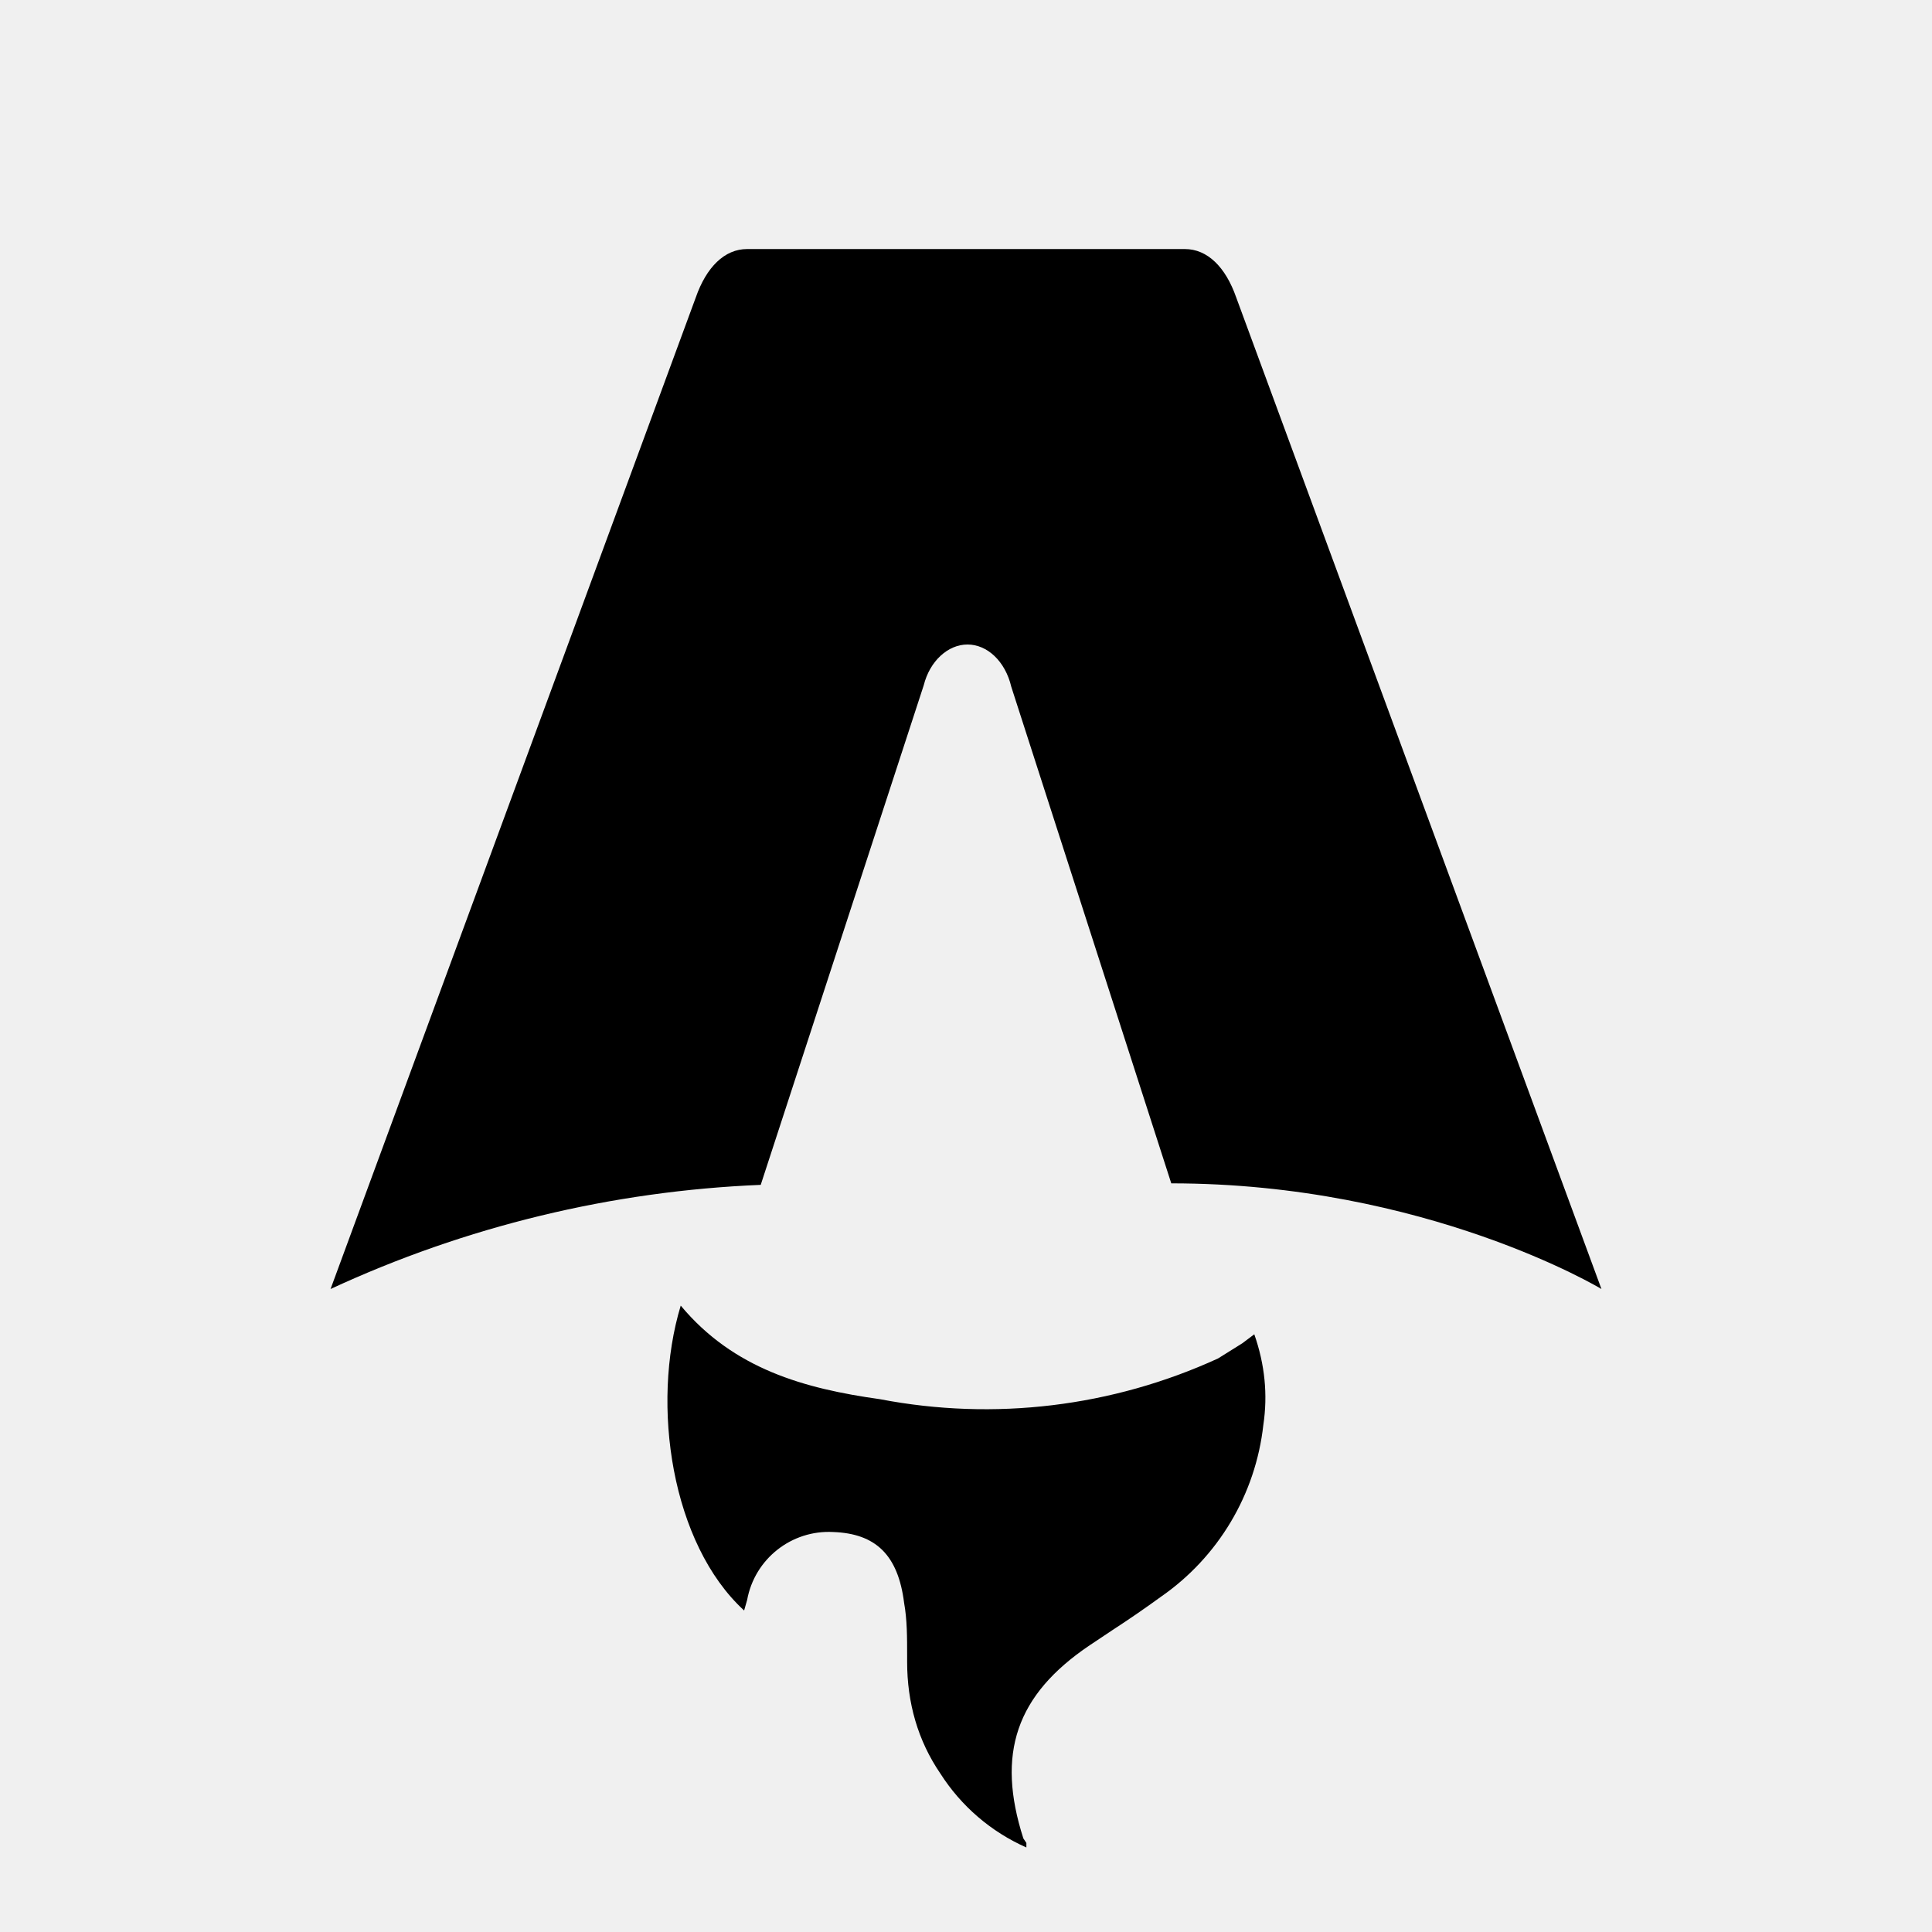
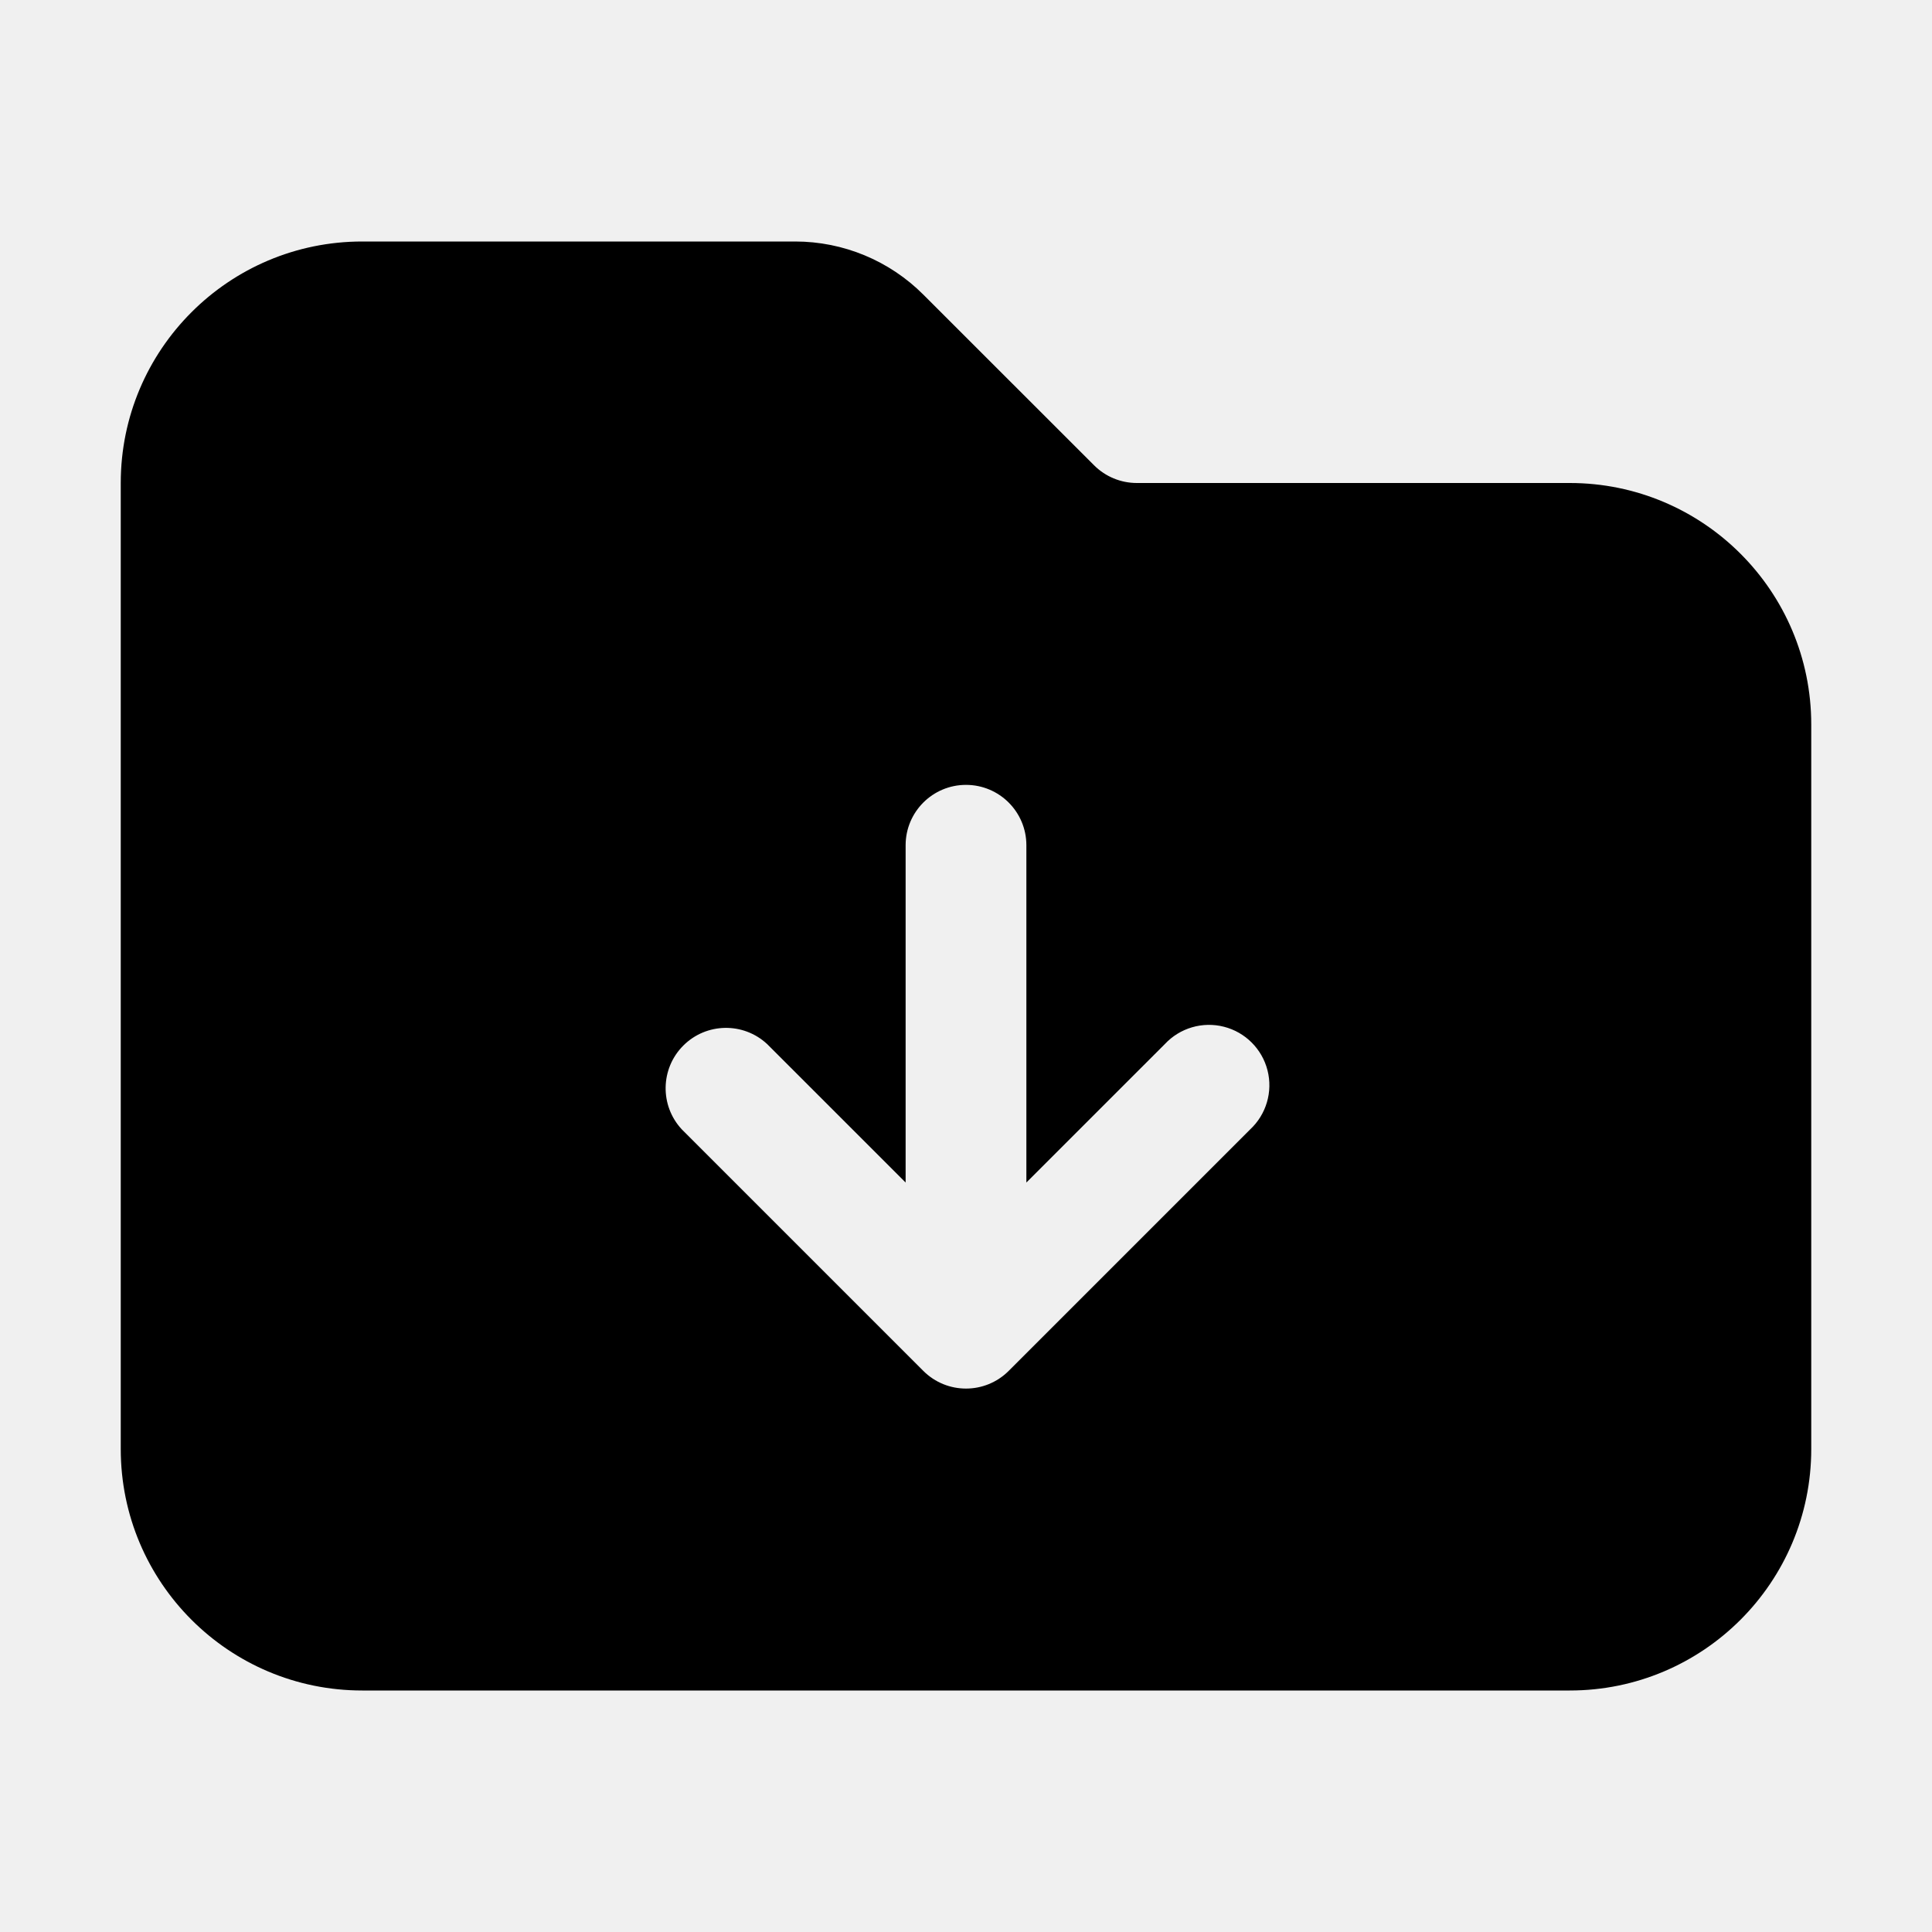
- <svg xmlns="http://www.w3.org/2000/svg" fill="none" viewBox="0 0 128 128">
-   <path d="M50.4 78.5a75.1 75.1 0 0 0-28.5 6.9l24.2-65.7c.7-2 1.9-3.2 3.4-3.2h29c1.5 0 2.7 1.2 3.4 3.2l24.2 65.7s-11.6-7-28.5-7L67 45.5c-.4-1.7-1.6-2.8-2.9-2.8-1.3 0-2.5 1.1-2.9 2.7L50.4 78.5Zm-1.1 28.2Zm-4.2-20.2c-2 6.6-.6 15.8 4.2 20.2a17.5 17.5 0 0 1 .2-.7 5.5 5.5 0 0 1 5.7-4.5c2.8.1 4.3 1.5 4.7 4.7.2 1.1.2 2.3.2 3.5v.4c0 2.7.7 5.2 2.2 7.4a13 13 0 0 0 5.7 4.9v-.3l-.2-.3c-1.8-5.6-.5-9.5 4.4-12.8l1.5-1a73 73 0 0 0 3.2-2.2 16 16 0 0 0 6.8-11.4c.3-2 .1-4-.6-6l-.8.6-1.6 1a37 37 0 0 1-22.4 2.7c-5-.7-9.7-2-13.2-6.2Z" />
+ <svg xmlns="http://www.w3.org/2000/svg" viewBox="0 0 24 24" fill="currentColor" class="w-6 h-6">
+   <path fill-rule="evenodd" d="M19.5 21a3 3 0 0 0 3-3V9a3 3 0 0 0-3-3h-5.379a.75.75 0 0 1-.53-.22L11.47 3.66A2.25 2.25 0 0 0 9.879 3H4.5a3 3 0 0 0-3 3v12a3 3 0 0 0 3 3h15Zm-6.75-10.5a.75.75 0 0 0-1.5 0v4.19l-1.72-1.72a.75.75 0 0 0-1.06 1.06l3 3a.75.75 0 0 0 1.06 0l3-3a.75.75 0 1 0-1.06-1.06l-1.72 1.72V10.5Z" clip-rule="evenodd" />
  <style>
-         path { fill: #000; }
-         @media (prefers-color-scheme: dark) {
+             path { fill: #000; }
+             @media (prefers-color-scheme: dark) {
            path { fill: #FFF; }
-         }
-     </style>
+             }
+         </style>
</svg>
